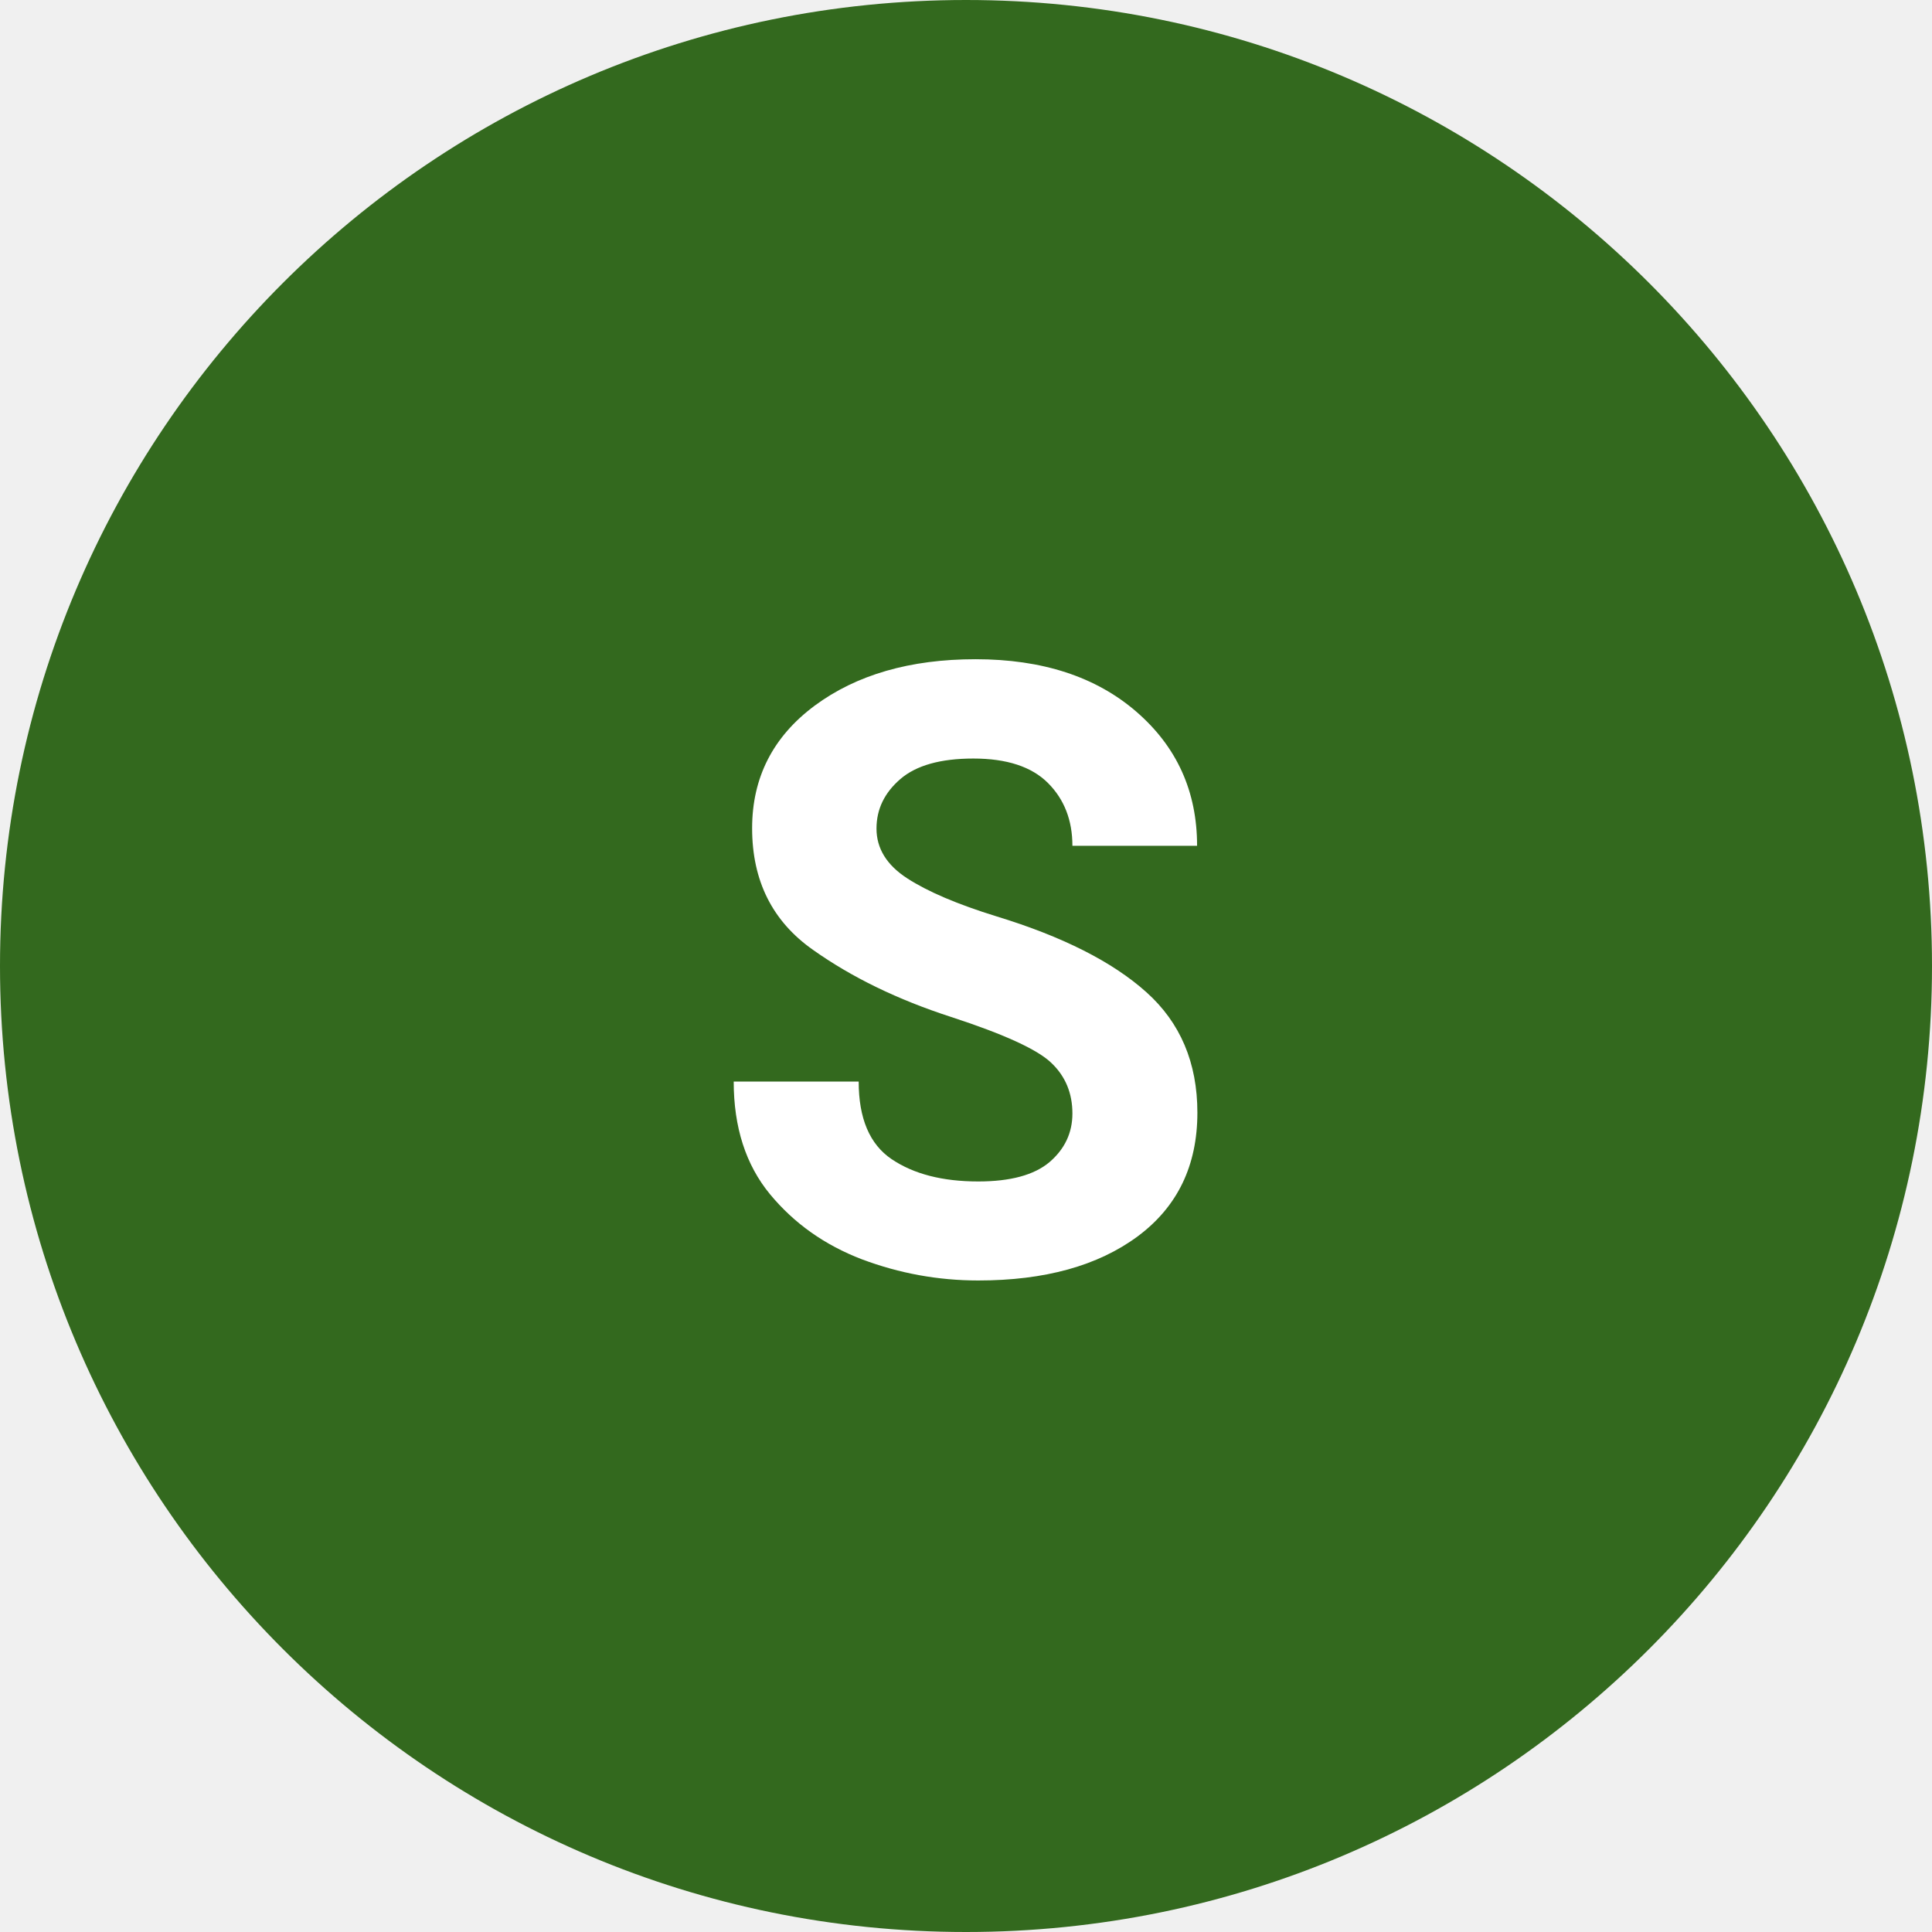
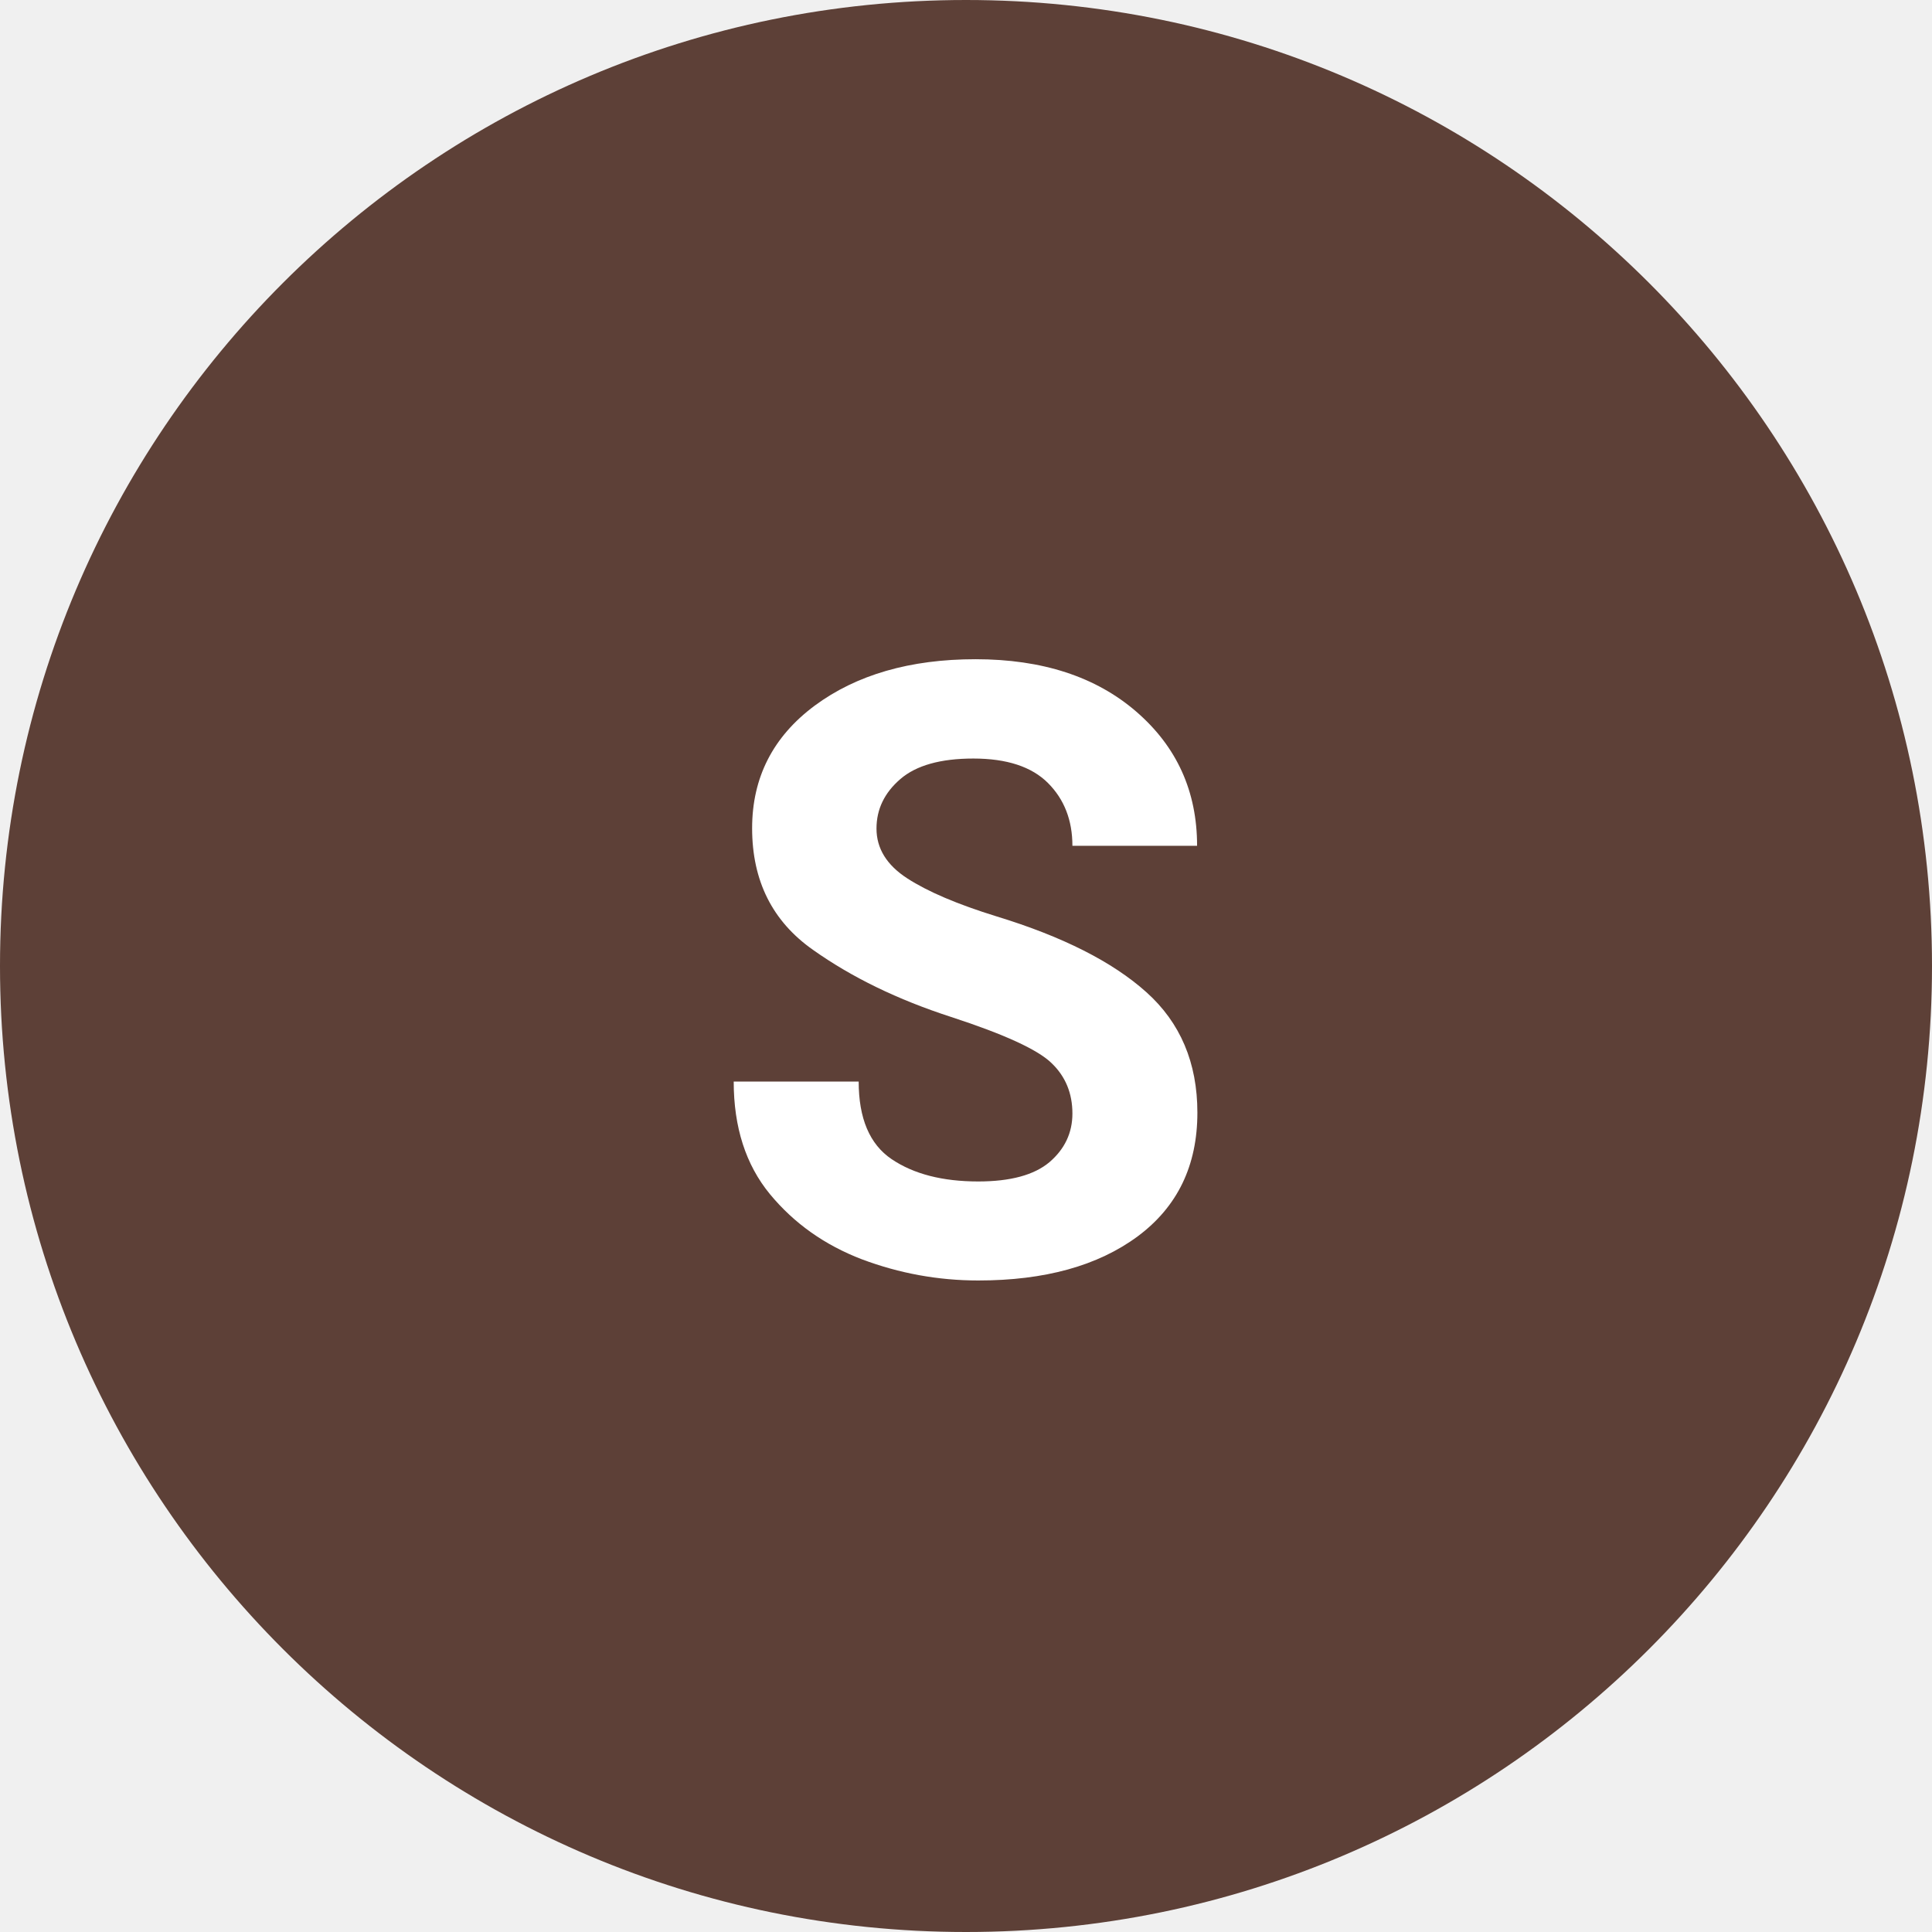
<svg xmlns="http://www.w3.org/2000/svg" viewBox="0 0 100 100">
-   <circle cx="50" cy="50" r="50" fill="#33691e" />
+   <circle cx="50" cy="50" r="50" fill="#5d4037" />
  <text x="50" y="50" dy=".36em" text-anchor="middle" font-family="-apple-system,BlinkMacSystemFont,Segoe UI,Roboto,Helvetica,Arial,sans-serif" font-weight="700" font-size="44" fill="#fff">S</text>
</svg>
